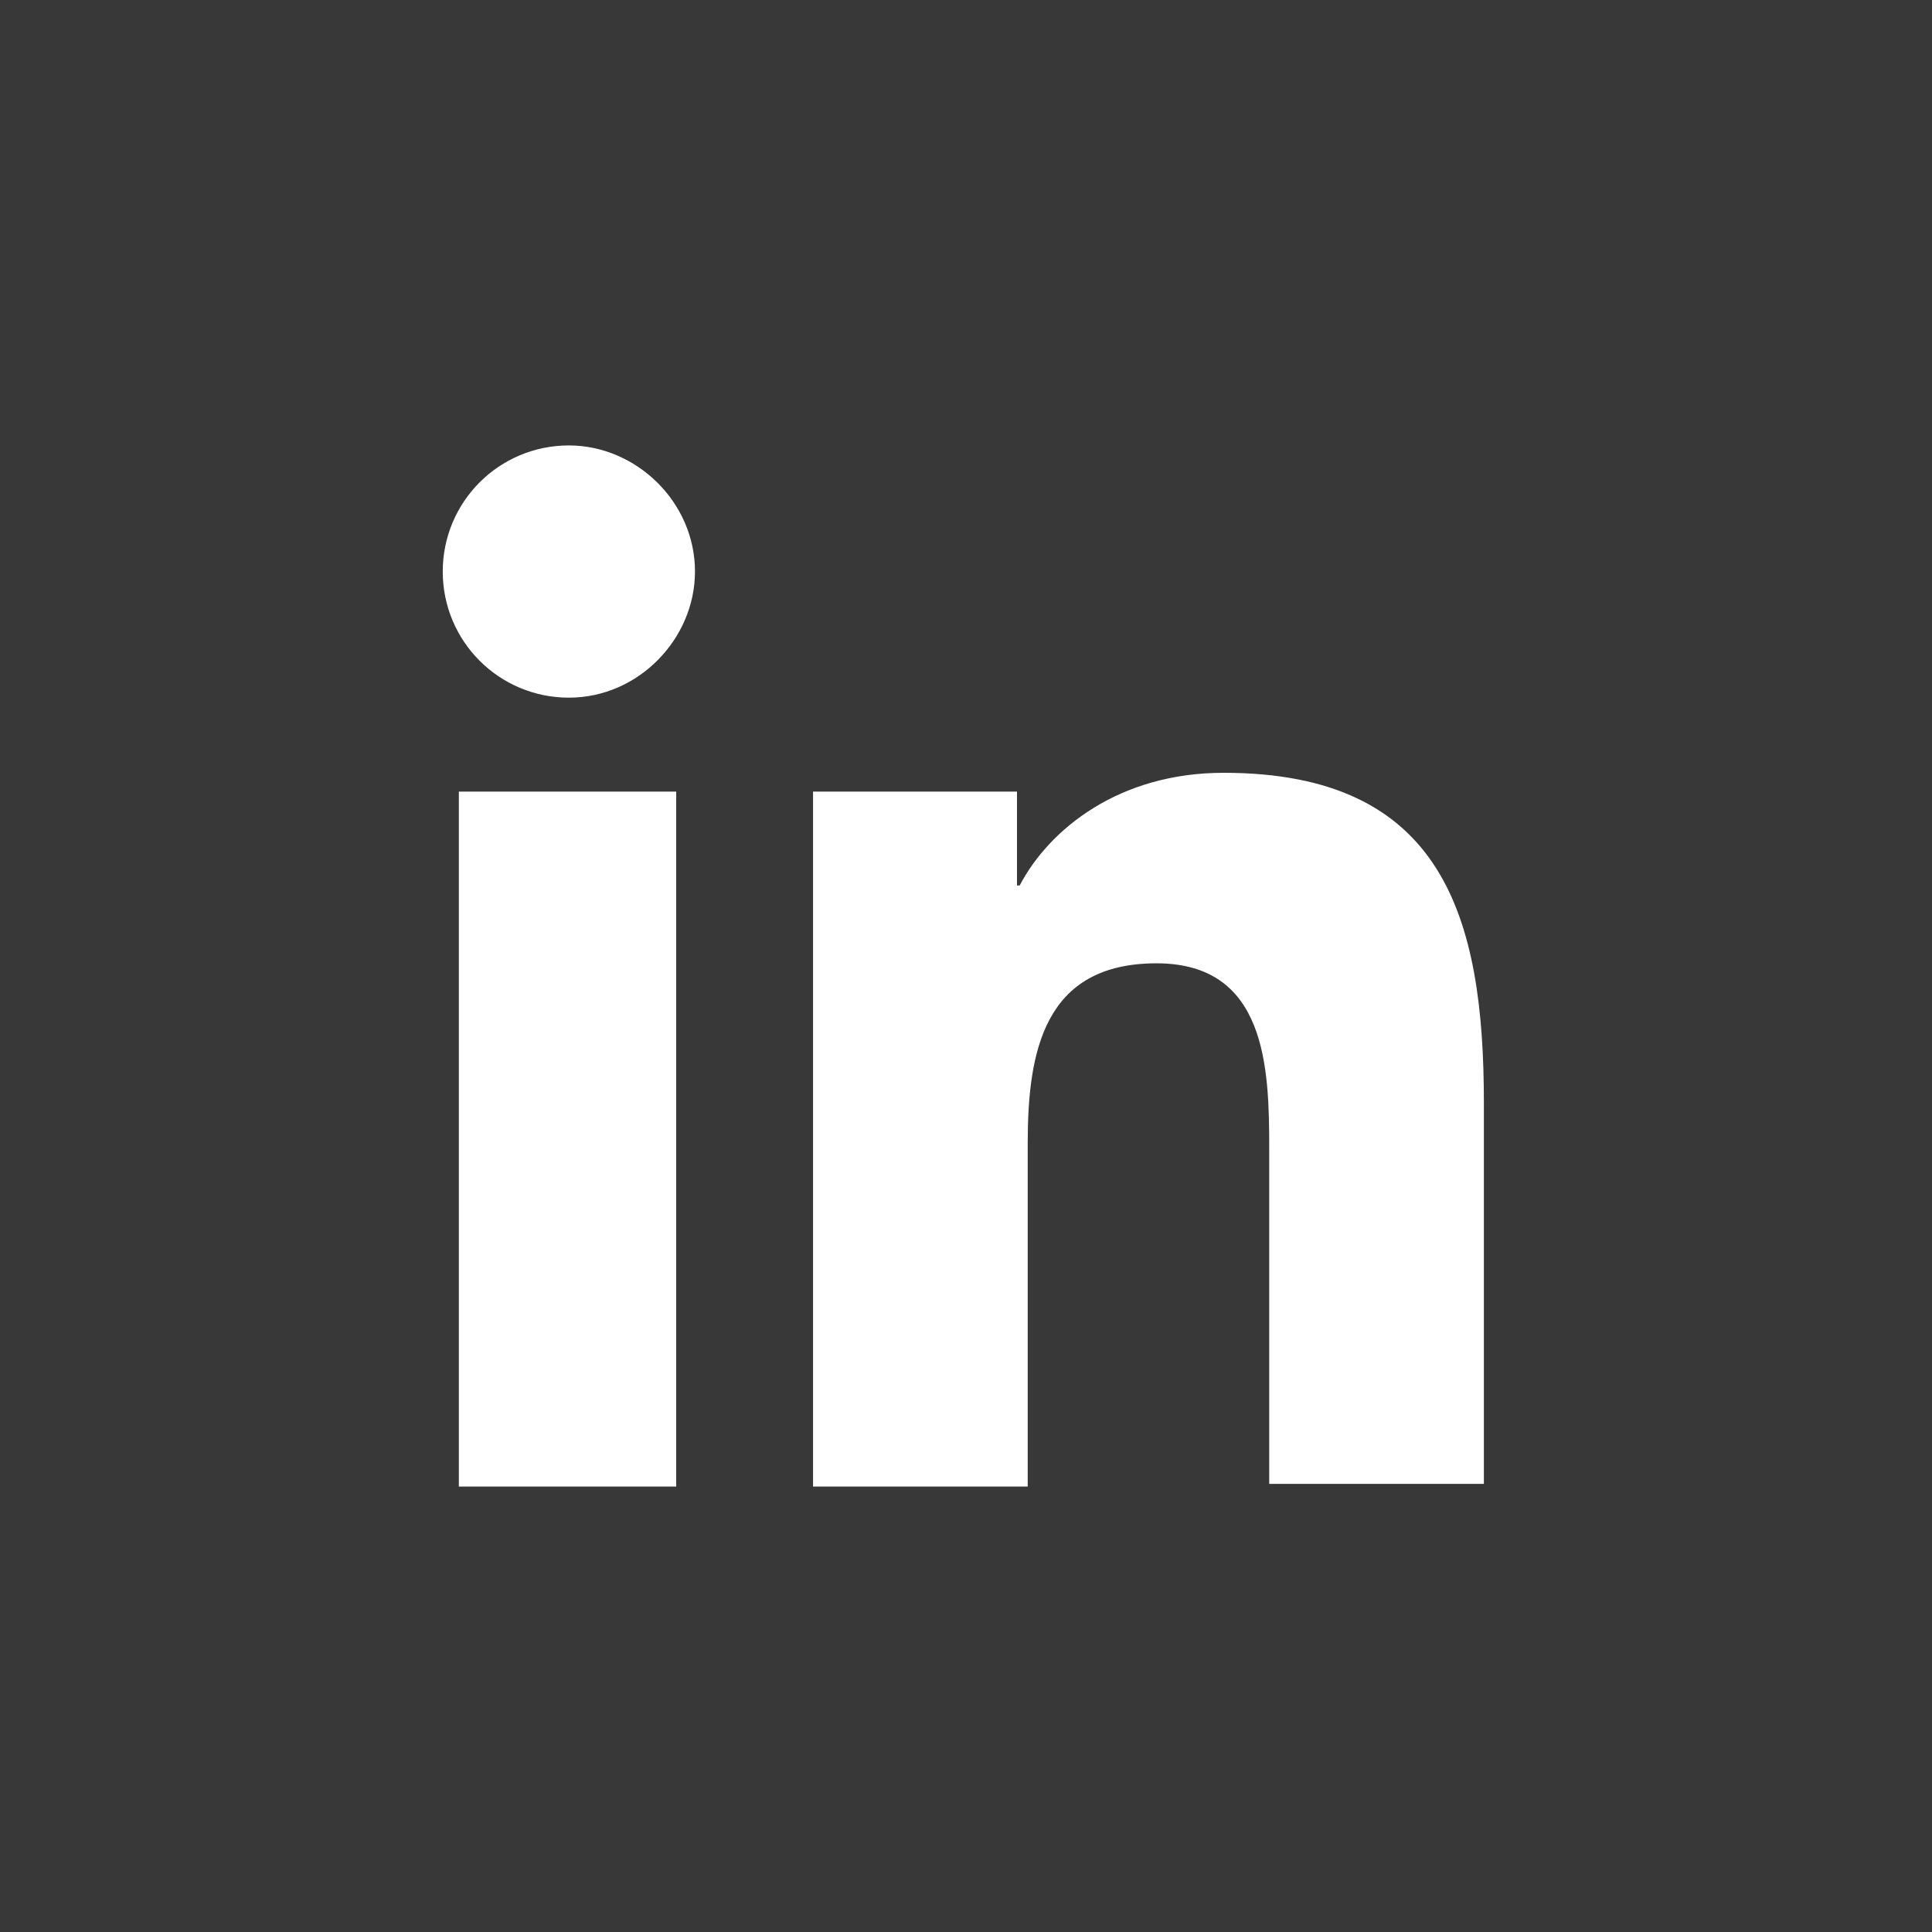
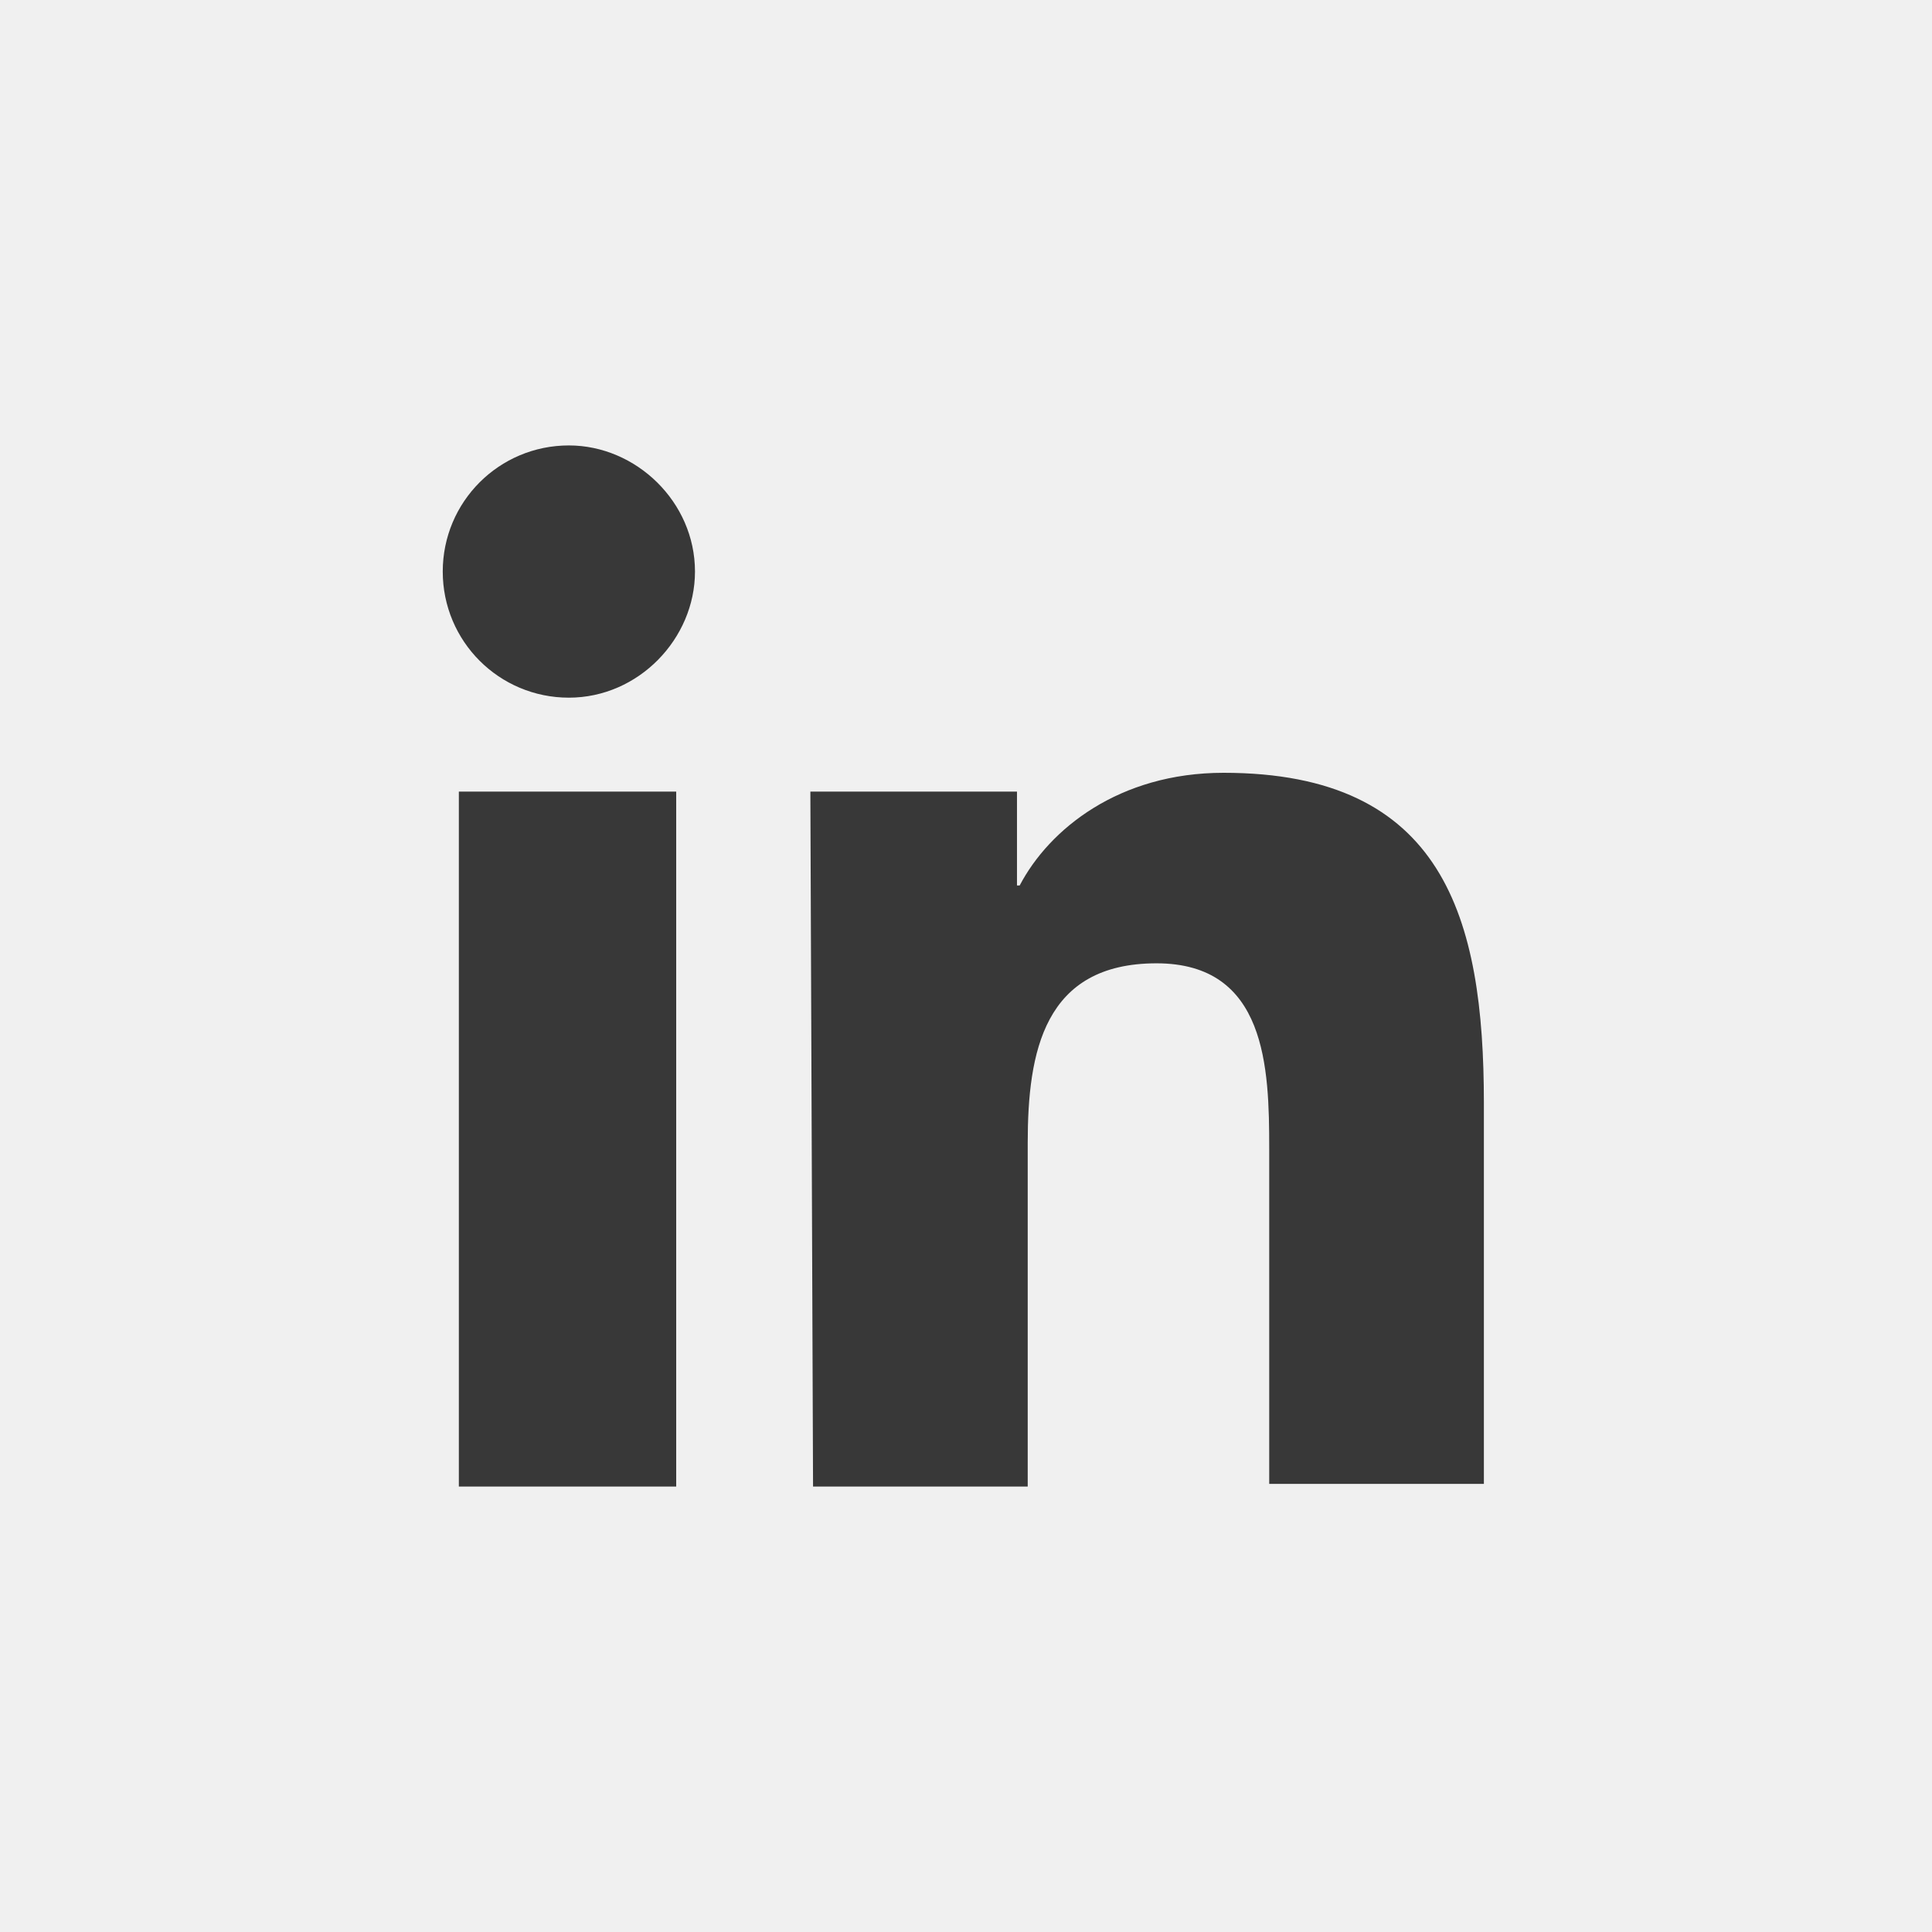
- <svg xmlns="http://www.w3.org/2000/svg" id="Layer_1" viewBox="0 0 72 72">
-   <style>.st0{fill:#383838;} .st1{fill:#FFFFFF;}</style>
-   <path class="st0" d="M0 0h72v72H0z" />
-   <path class="st1" d="M17.1 29.5h8.1v25.9h-8.1V29.5zm4.1-12.9c2.5 0 4.7 2.1 4.7 4.7 0 2.5-2.1 4.7-4.7 4.7s-4.7-2.1-4.7-4.7 2.1-4.7 4.7-4.7M30.2 29.5h7.7V33h.1c1.1-2.1 3.7-4.2 7.6-4.2 8.2 0 9.7 5.4 9.7 12.3v14.2h-8V42.8c0-3-.1-6.9-4.2-6.9-4.2 0-4.8 3.3-4.8 6.7v12.8h-8V29.5z" />
+ <svg xmlns="http://www.w3.org/2000/svg" version="1.1" id="Layer_1" x="0px" y="0px" viewBox="0 0 72 72" style="enable-background:new 0 0 72 72;" xml:space="preserve">
+   <style type="text/css">
+ 	.st0{fill:#383838;}
+ </style>
+   <path class="st0" d="M17.1,29.5h8.1v25.9h-8.1V29.5z M21.2,16.6c2.5,0,4.7,2.1,4.7,4.7c0,2.5-2.1,4.7-4.7,4.7s-4.7-2.1-4.7-4.7  S18.6,16.6,21.2,16.6 M30.2,29.5h7.7V33H38c1.1-2.1,3.7-4.2,7.6-4.2c8.2,0,9.7,5.4,9.7,12.3v14.2h-8V42.8c0-3-0.1-6.9-4.2-6.9  c-4.2,0-4.8,3.3-4.8,6.7v12.8h-8L30.2,29.5L30.2,29.5z" />
</svg>
